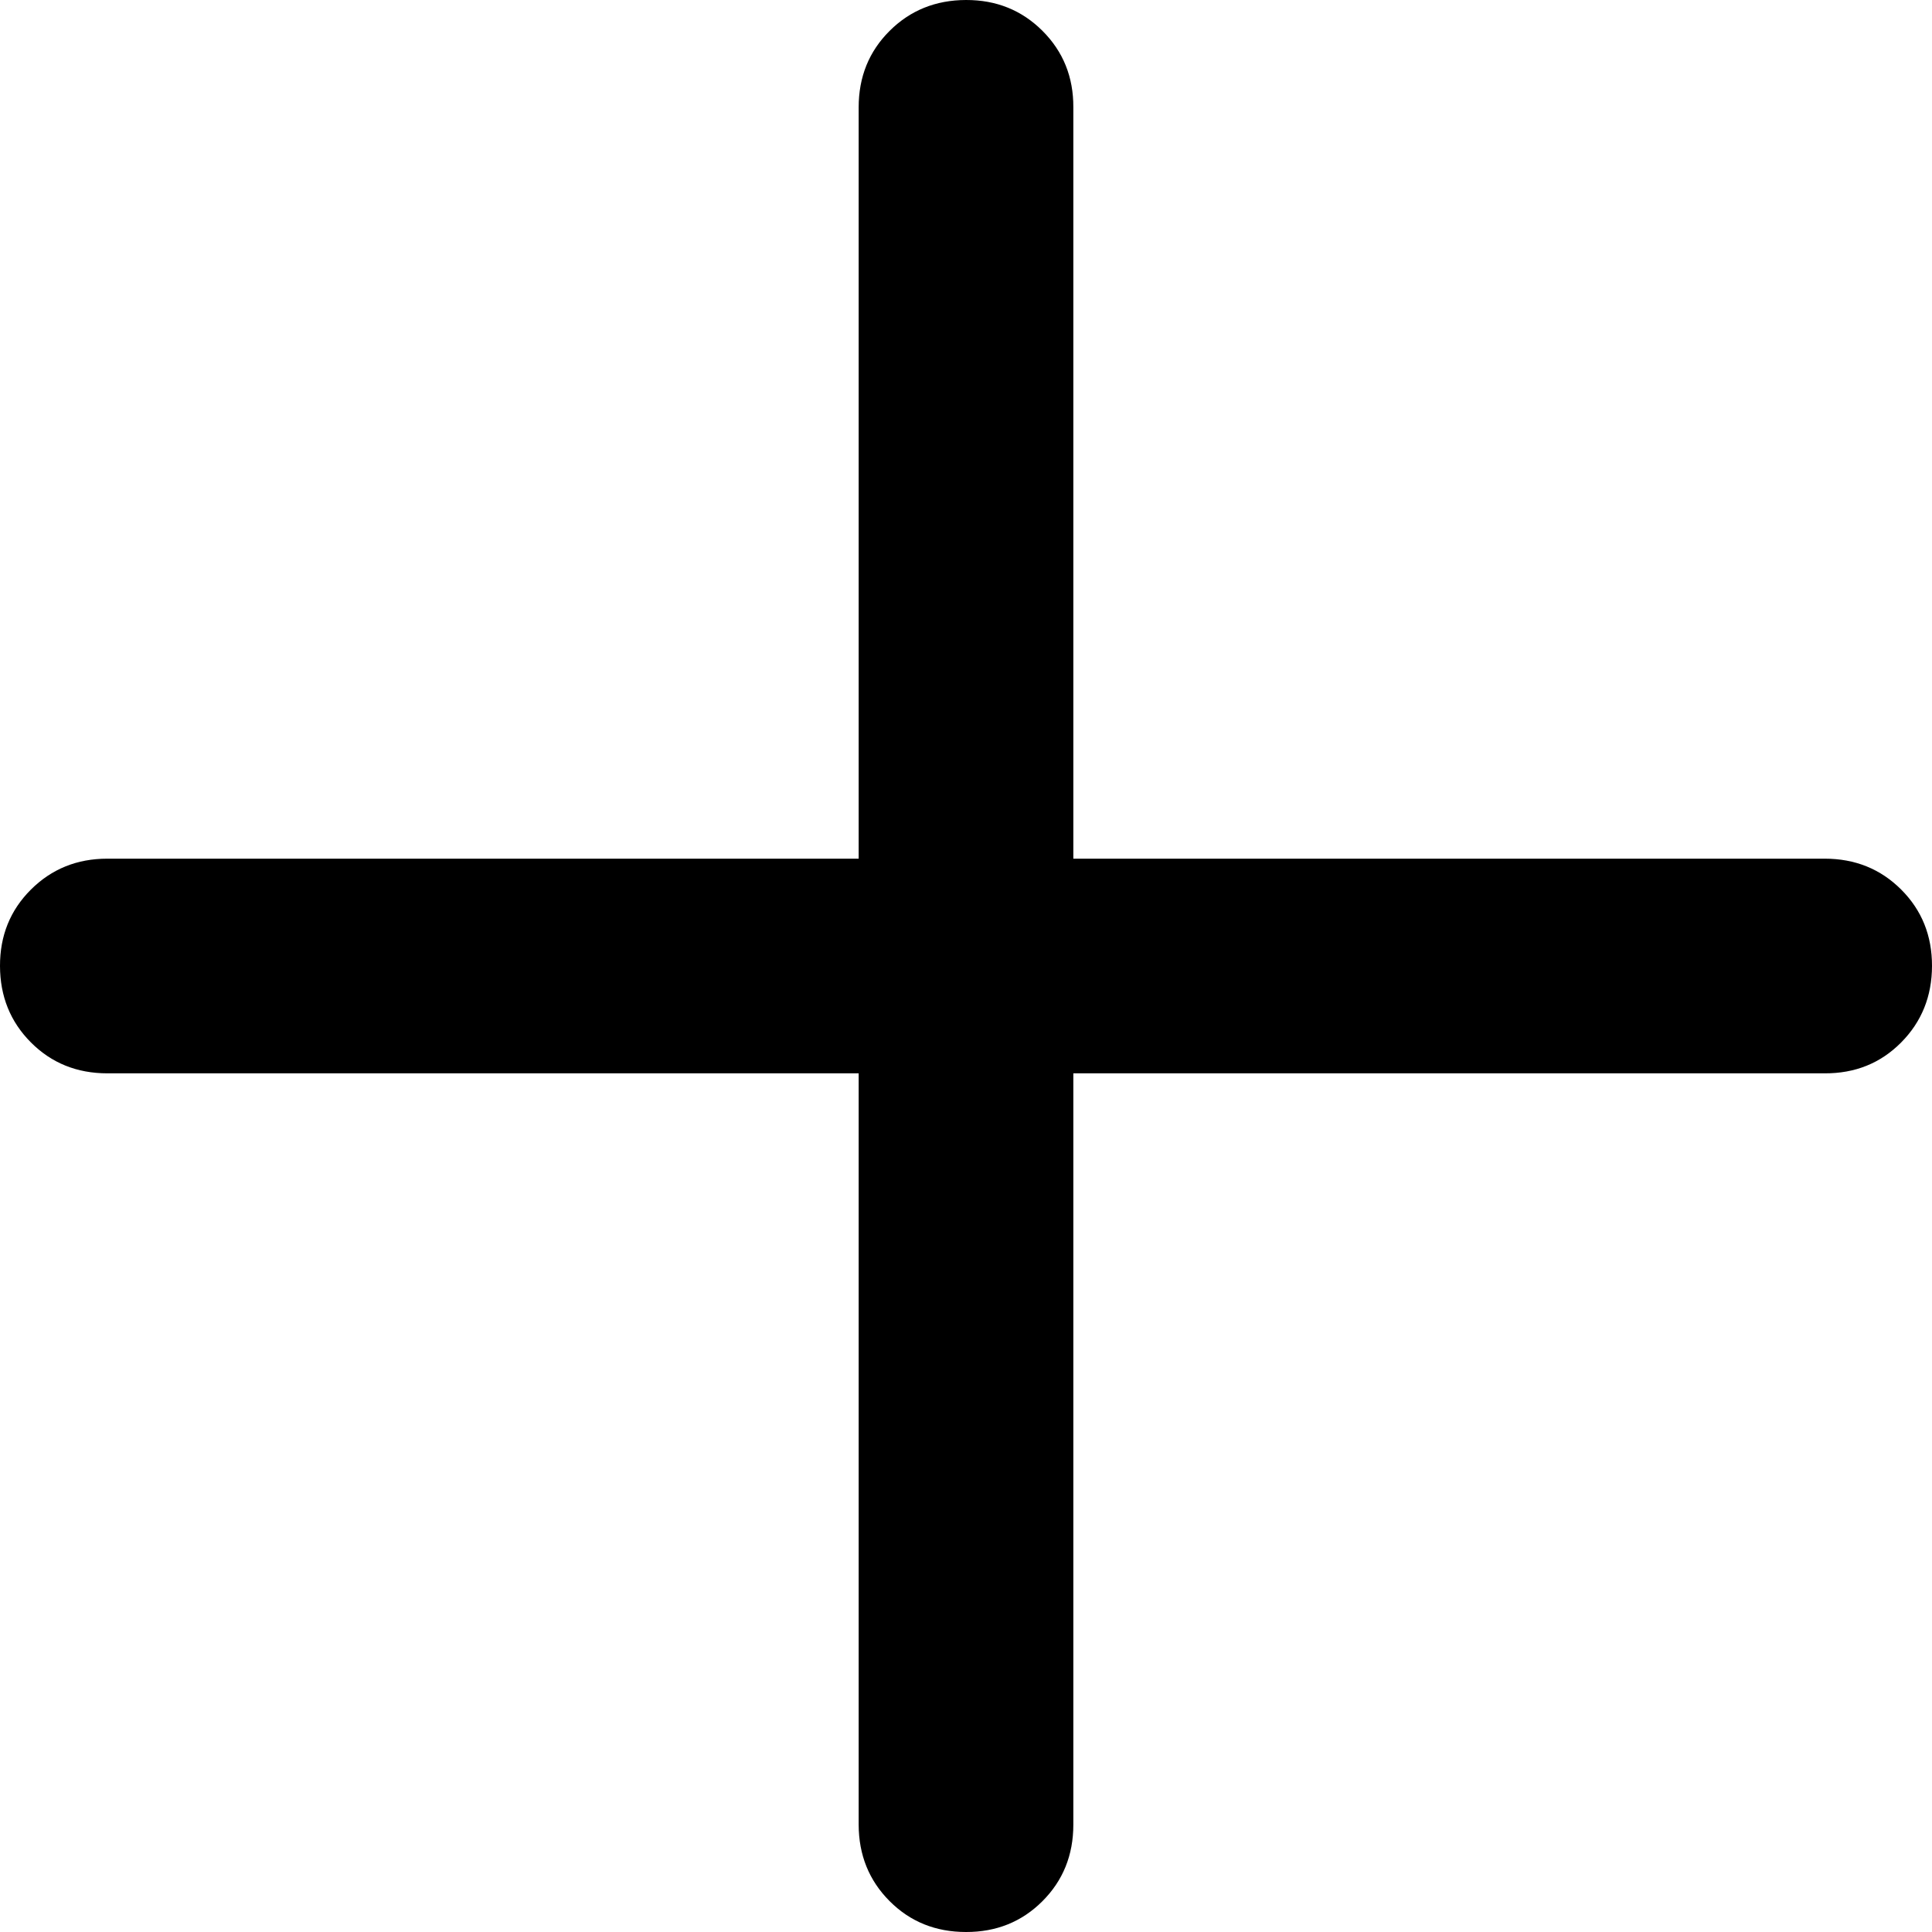
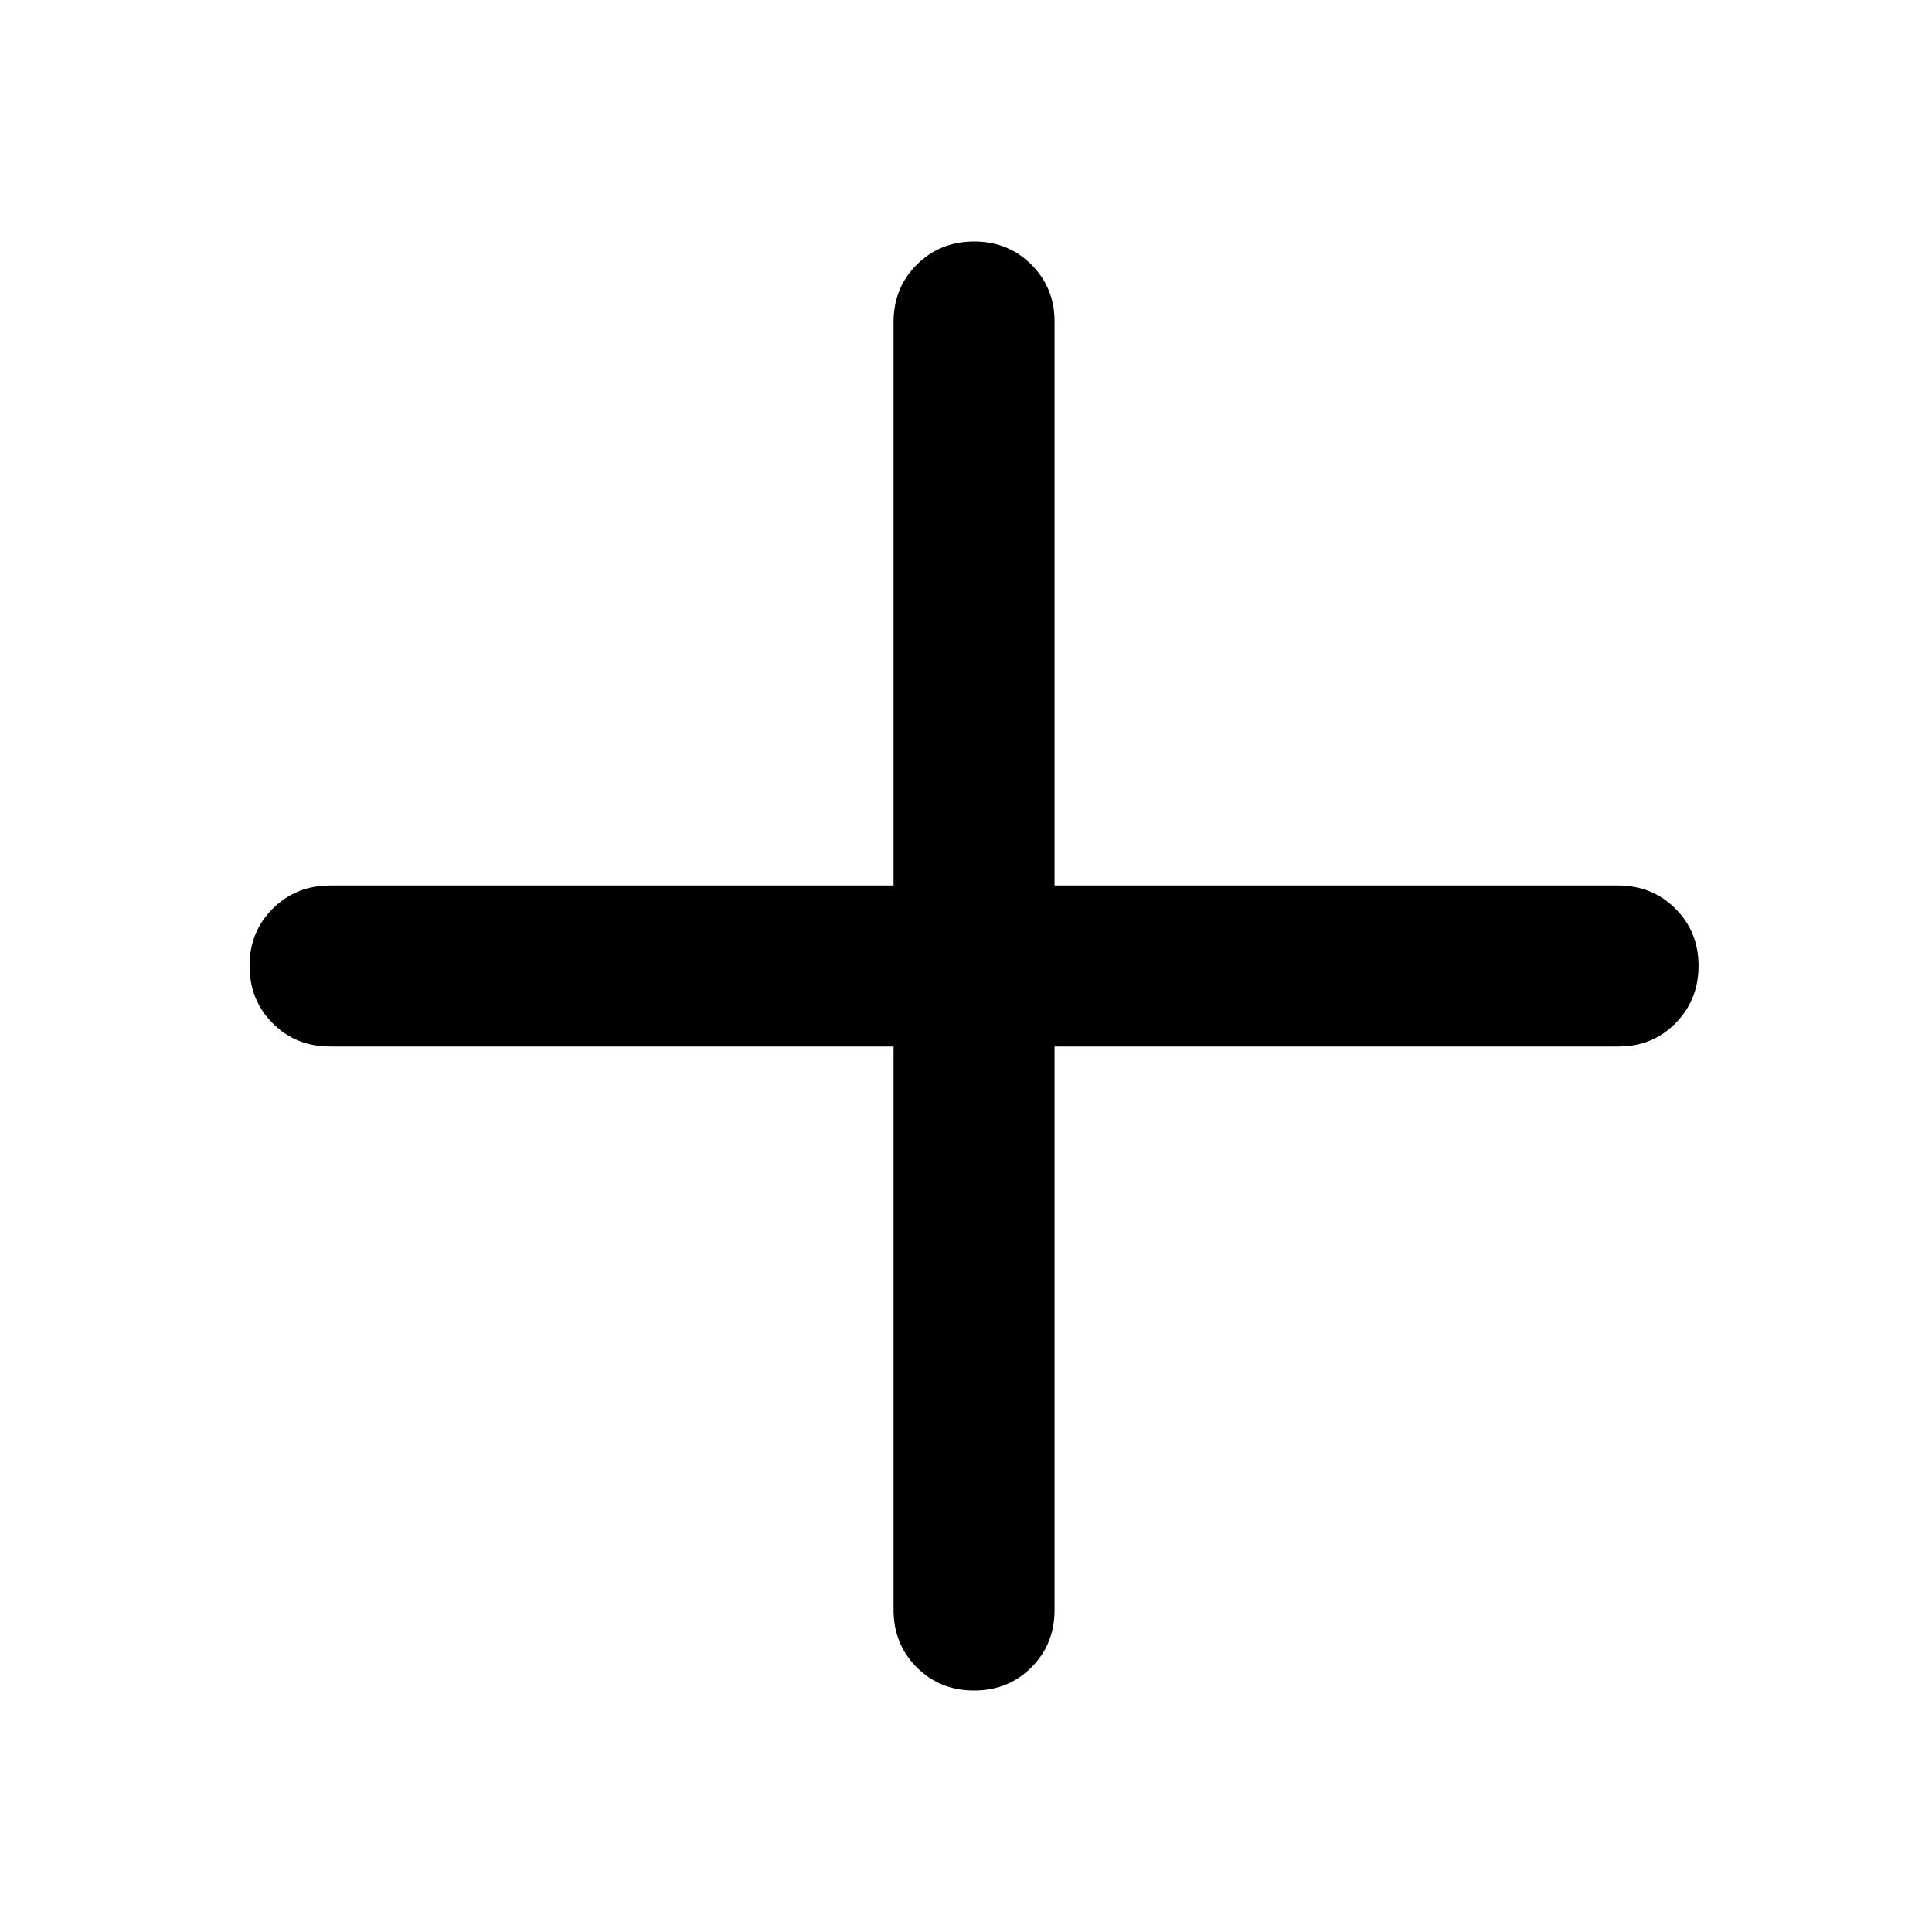
- <svg xmlns="http://www.w3.org/2000/svg" width="18" height="18" viewBox="0 0 18 18" version="1.1" id="svg1">
+ <svg xmlns="http://www.w3.org/2000/svg" width="24" height="24" viewBox="0 0 24 24" version="1.1" id="svg1">
  <defs id="defs1" />
-   <path fill="currentColor" d="m 9,18 q -0.425,0 -0.712,-0.288 -0.287,-0.288 -0.288,-0.712 v -7 h -7 q -0.425,0 -0.712,-0.288 -0.287,-0.288 -0.288,-0.712 -9.999999959e-4,-0.424 0.288,-0.712 0.289,-0.288 0.712,-0.288 h 7 v -7 q 0,-0.425 0.288,-0.712 0.288,-0.287 0.712,-0.288 0.424,-9.999999959e-4 0.713,0.288 0.289,0.289 0.287,0.712 v 7 h 7 q 0.425,0 0.713,0.288 0.288,0.288 0.287,0.712 -0.001,0.424 -0.288,0.713 -0.287,0.289 -0.712,0.287 h -7 v 7 q 0,0.425 -0.288,0.713 -0.288,0.288 -0.712,0.287" id="path1" />
+   <path fill="currentColor" d="m 12.1,21 q -0.425,0 -0.712,-0.288 -0.287,-0.288 -0.288,-0.712 v -7 H 4.1 q -0.425,0 -0.712,-0.288 -0.287,-0.288 -0.288,-0.712 -10e-4,-0.424 0.288,-0.712 0.289,-0.288 0.712,-0.288 H 11.1 V 4 q 0,-0.425 0.288,-0.712 0.288,-0.287 0.712,-0.288 0.424,-0.001 0.713,0.288 0.289,0.289 0.287,0.712 v 7 h 7 q 0.425,0 0.713,0.288 0.288,0.288 0.287,0.712 -0.001,0.424 -0.288,0.713 -0.287,0.289 -0.712,0.287 h -7 v 7 q 0,0.425 -0.288,0.713 -0.288,0.288 -0.712,0.287" id="path1" />
</svg>
